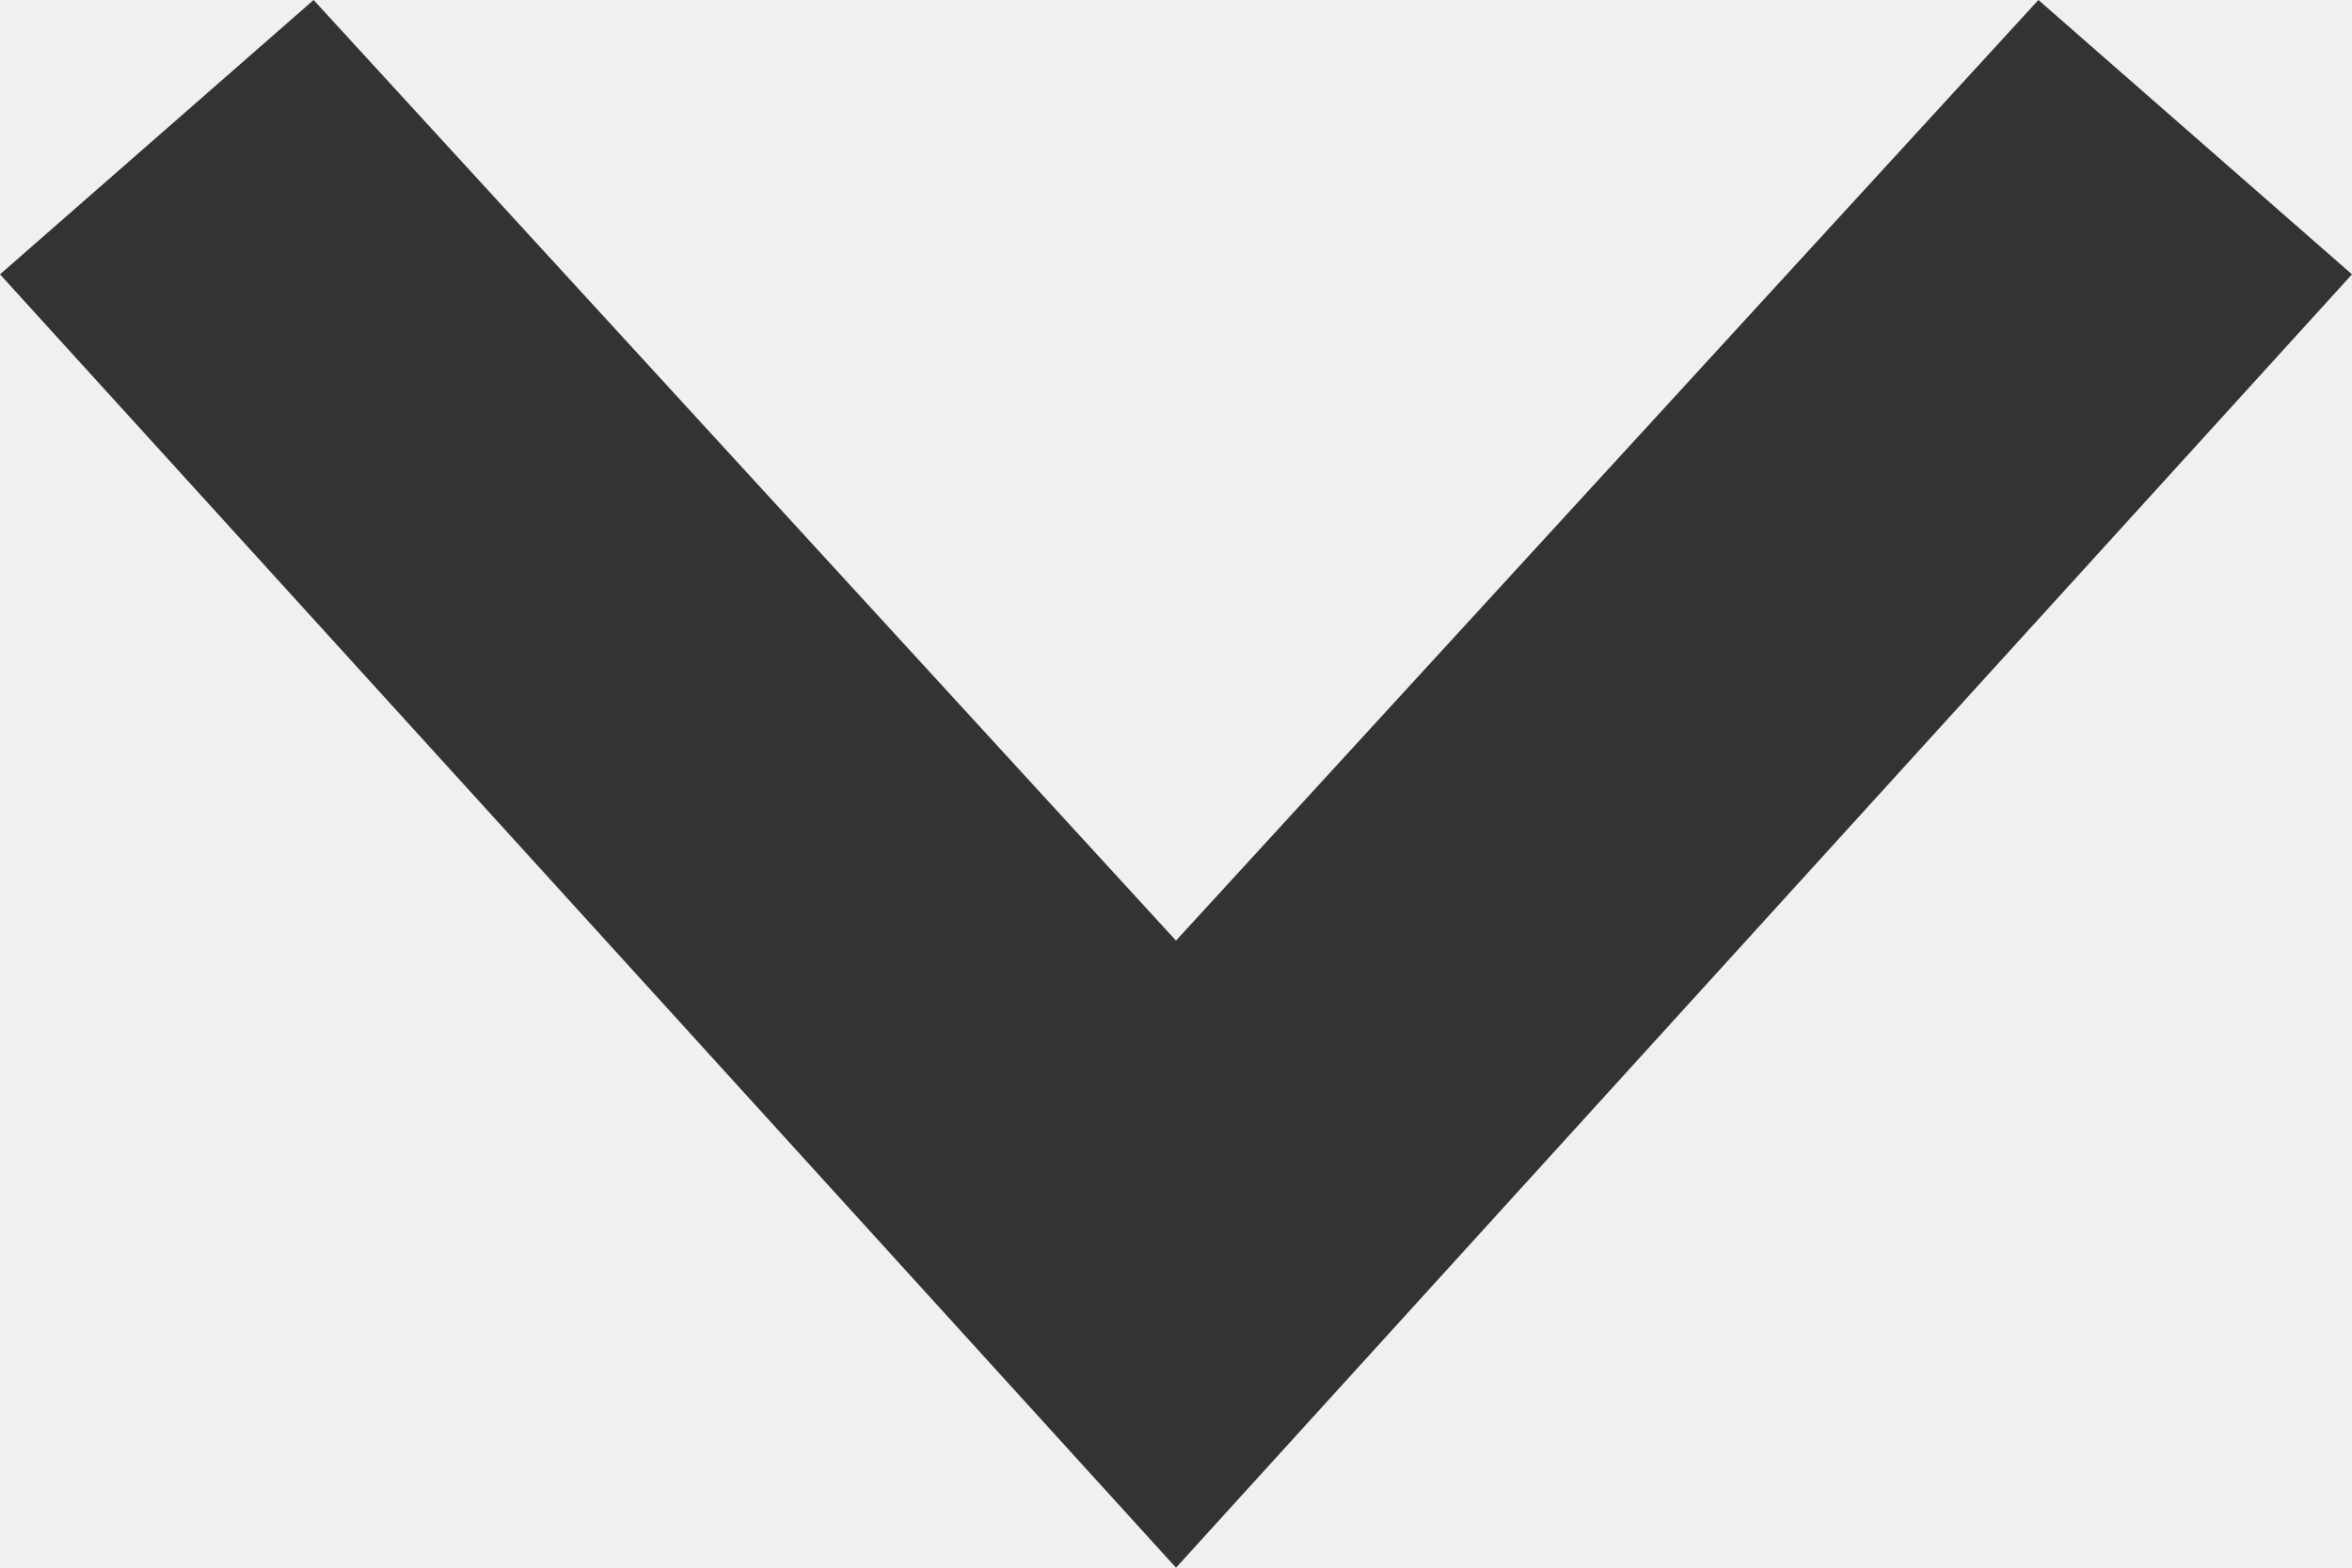
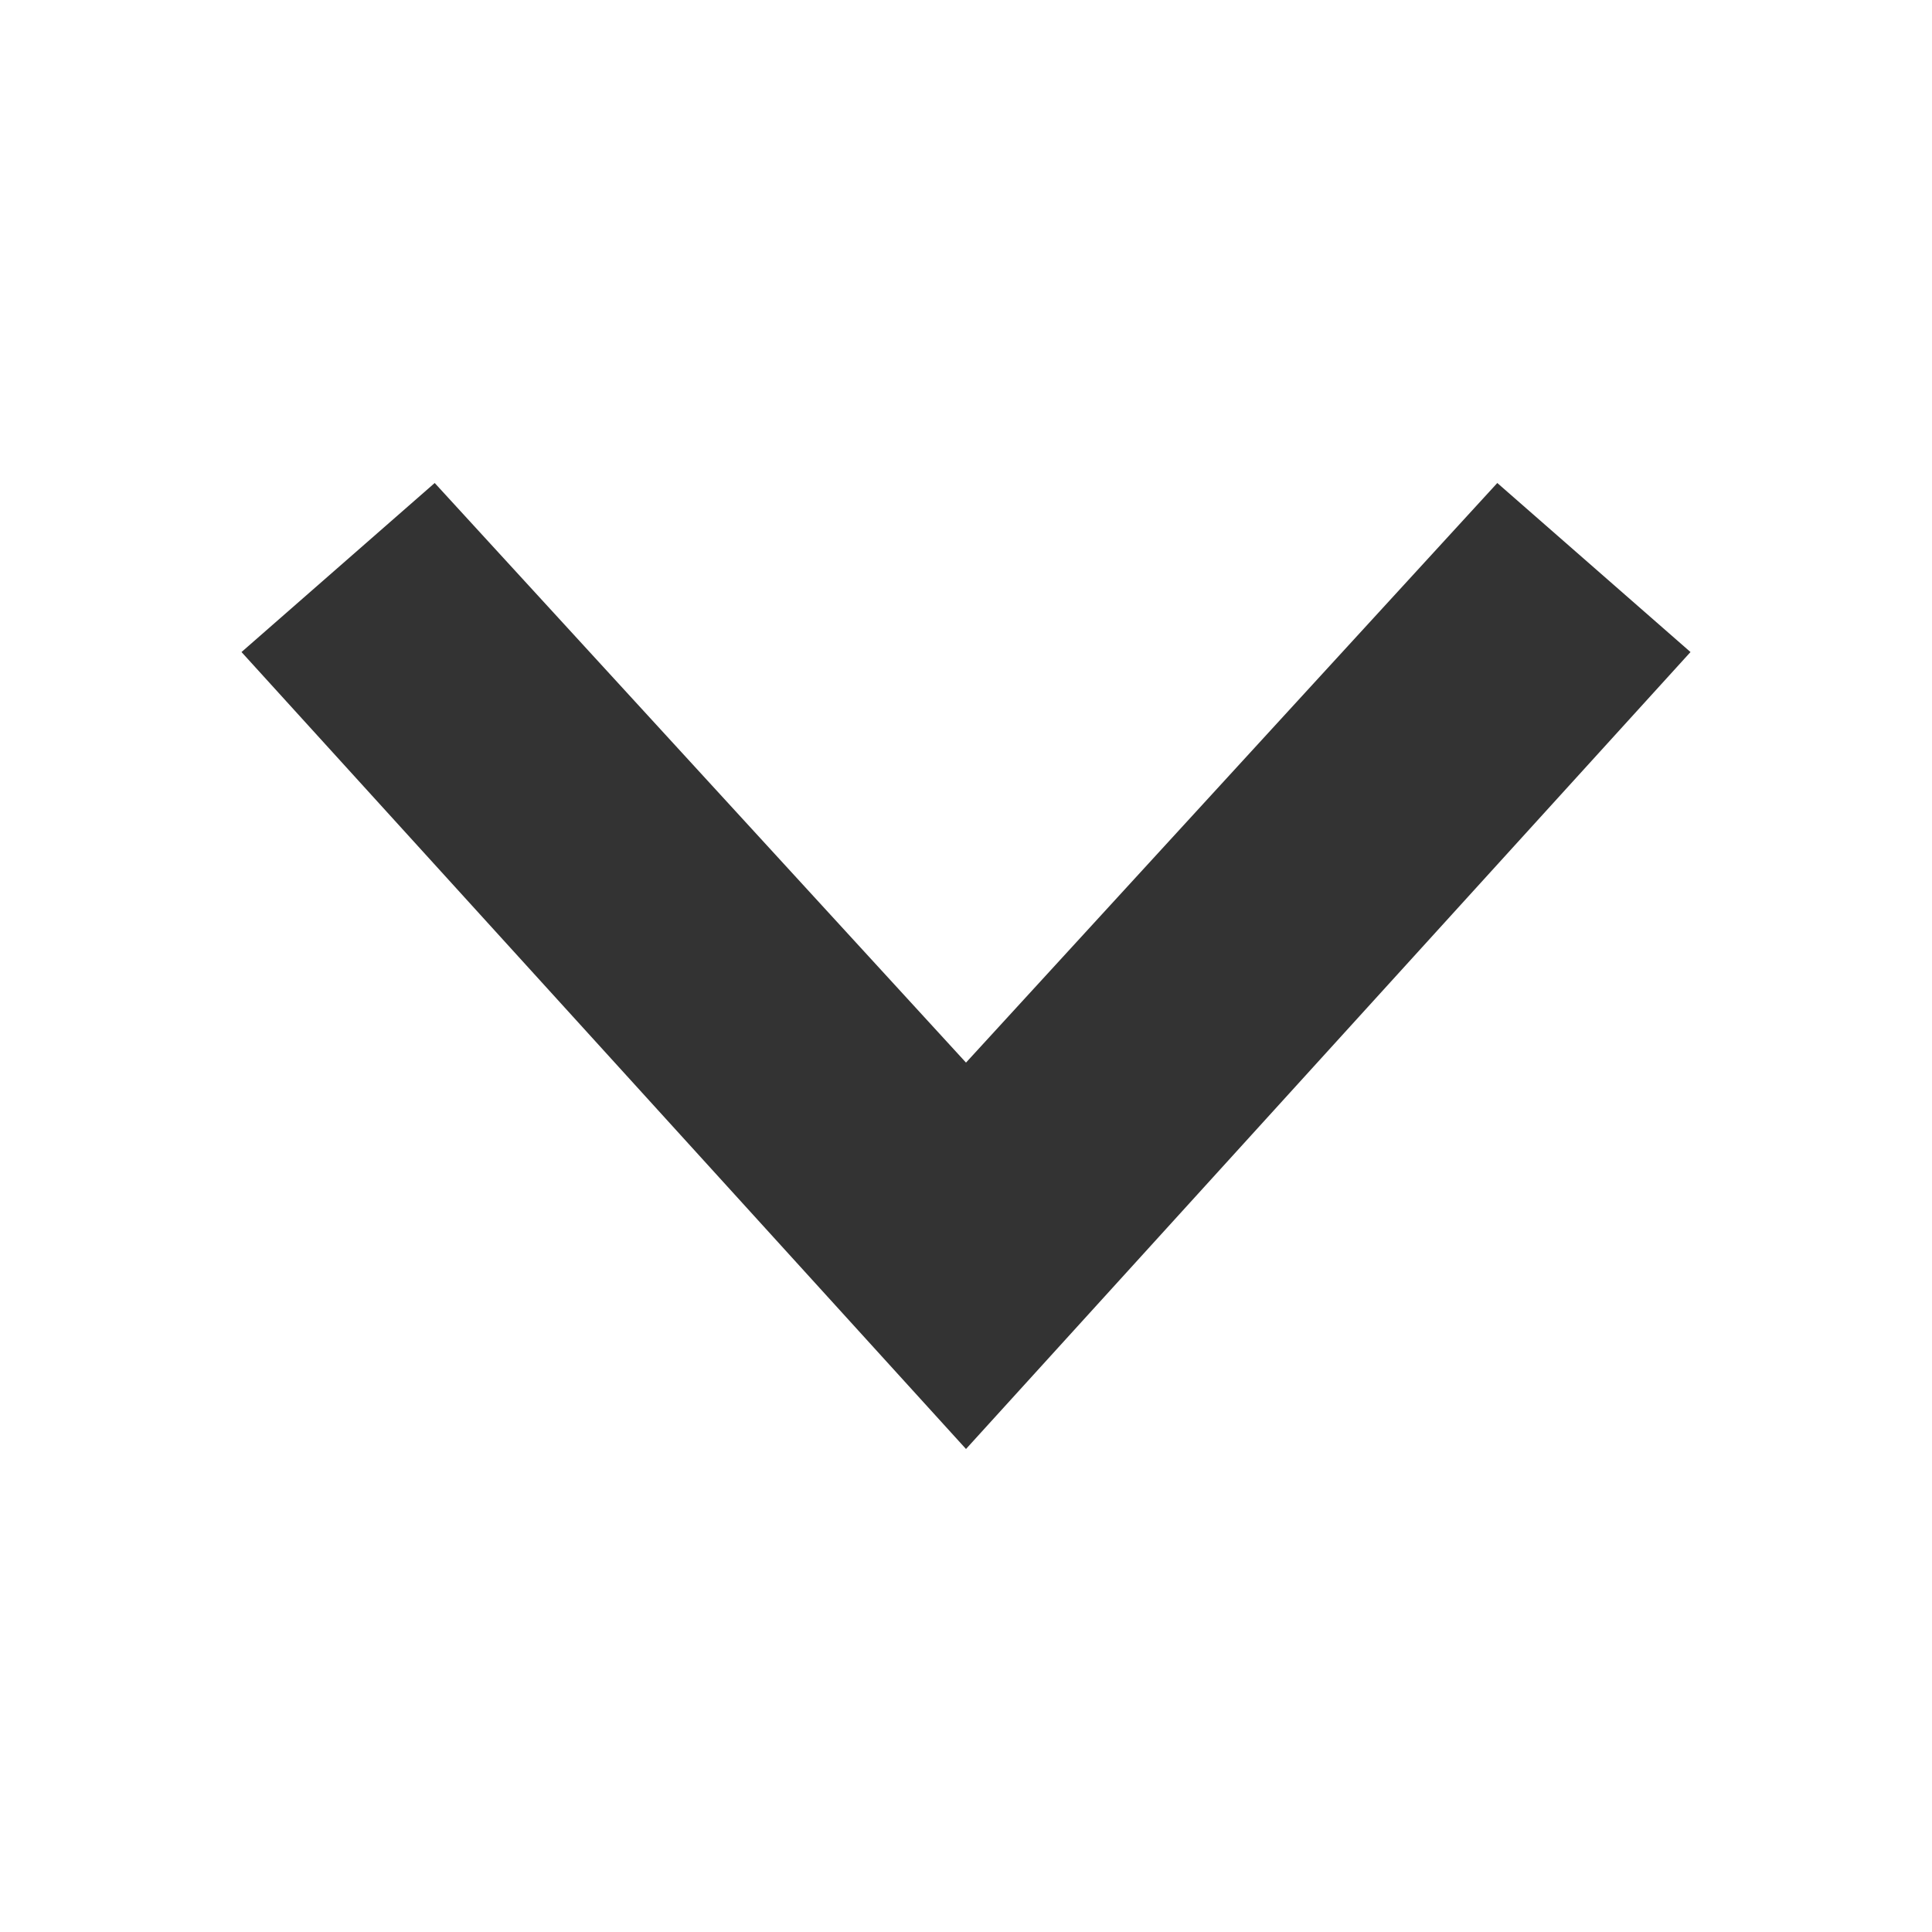
- <svg xmlns="http://www.w3.org/2000/svg" version="1.1" id="Layer_1" x="0px" y="0px" viewBox="0 0 6 4" style="enable-background:new 0 0 6 4;" xml:space="preserve">
+ <svg xmlns="http://www.w3.org/2000/svg" version="1.1" id="Layer_1" x="0px" y="0px" viewBox="0 0 8 8" style="enable-background:new 0 0 8 8;" xml:space="preserve">
  <style type="text/css">
- 	.st0{fill:#333333;}
+ 	.st0{fill:#FFFFFF;}
+ 	.st1{fill:#333333;}
</style>
-   <polygon class="st0" points="5.2,0 3,2.4 0.8,0 0,0.7 3,4 6,0.7 " />
+   <g>
+     <rect x="0" y="0" class="st0" width="8" height="8" />
+     <polygon class="st1" points="6.2,2 4,4.4 1.8,2 1,2.7 4,6 7,2.7  " />
+   </g>
</svg>
